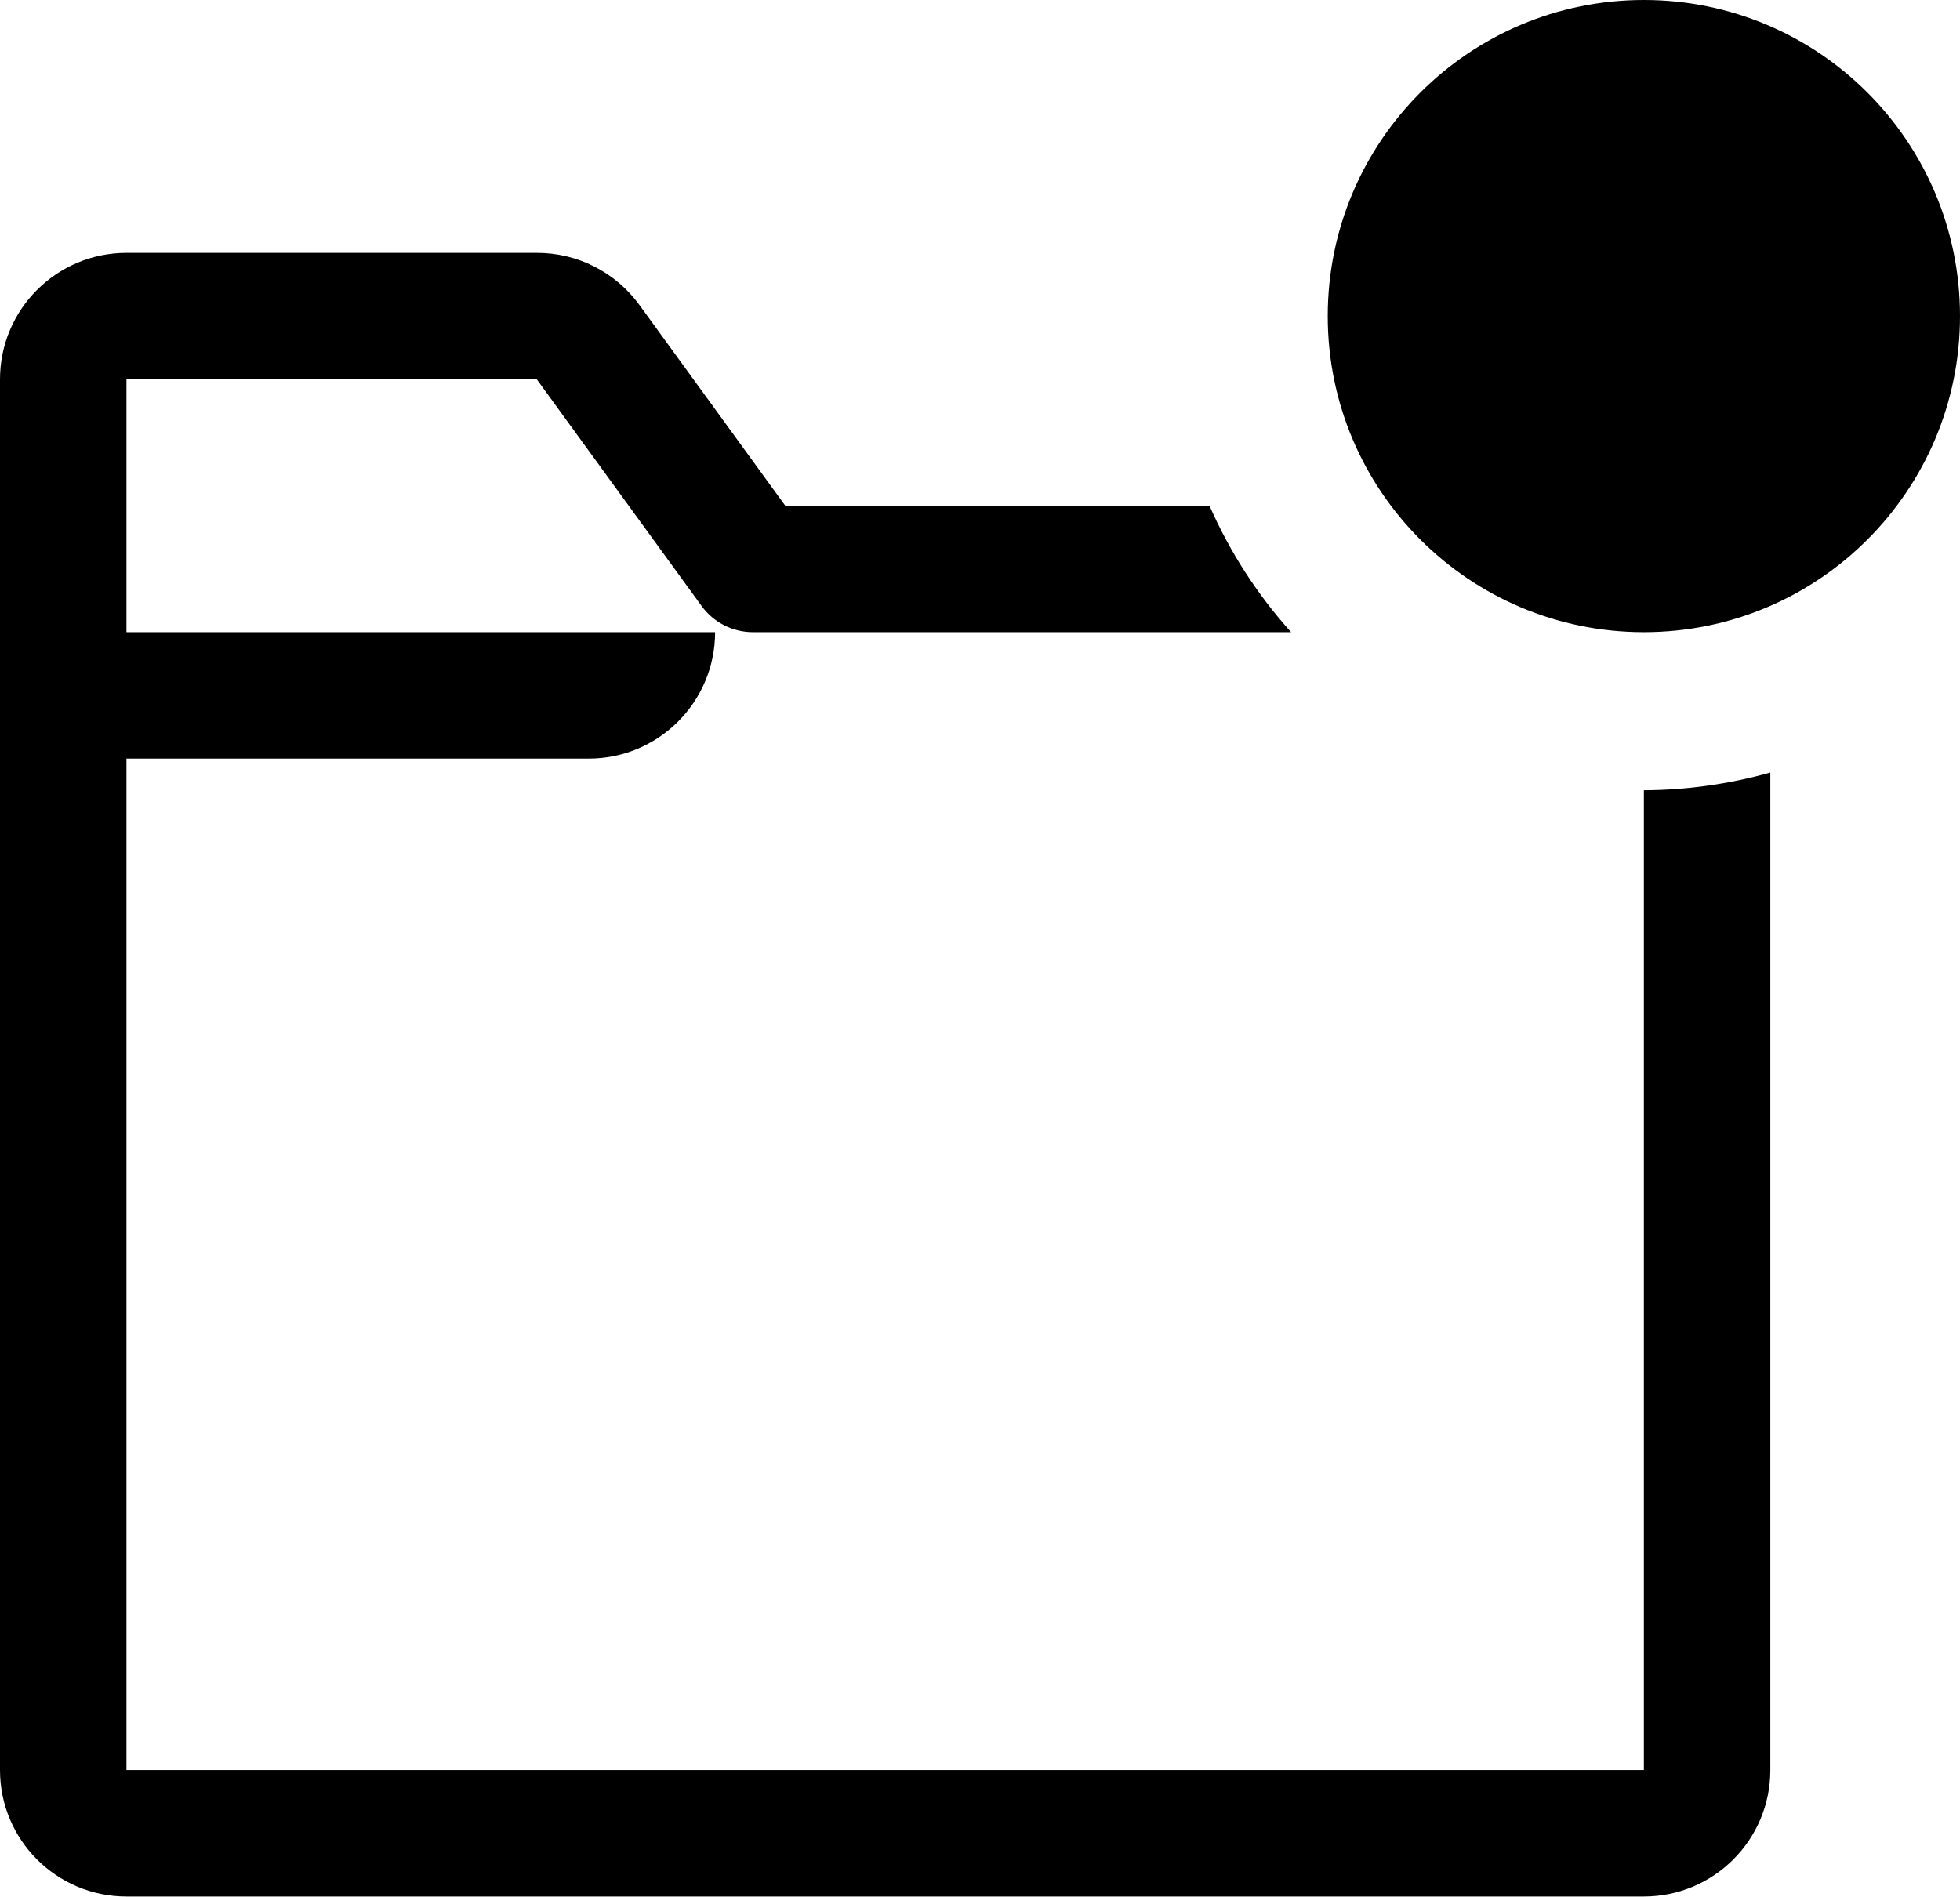
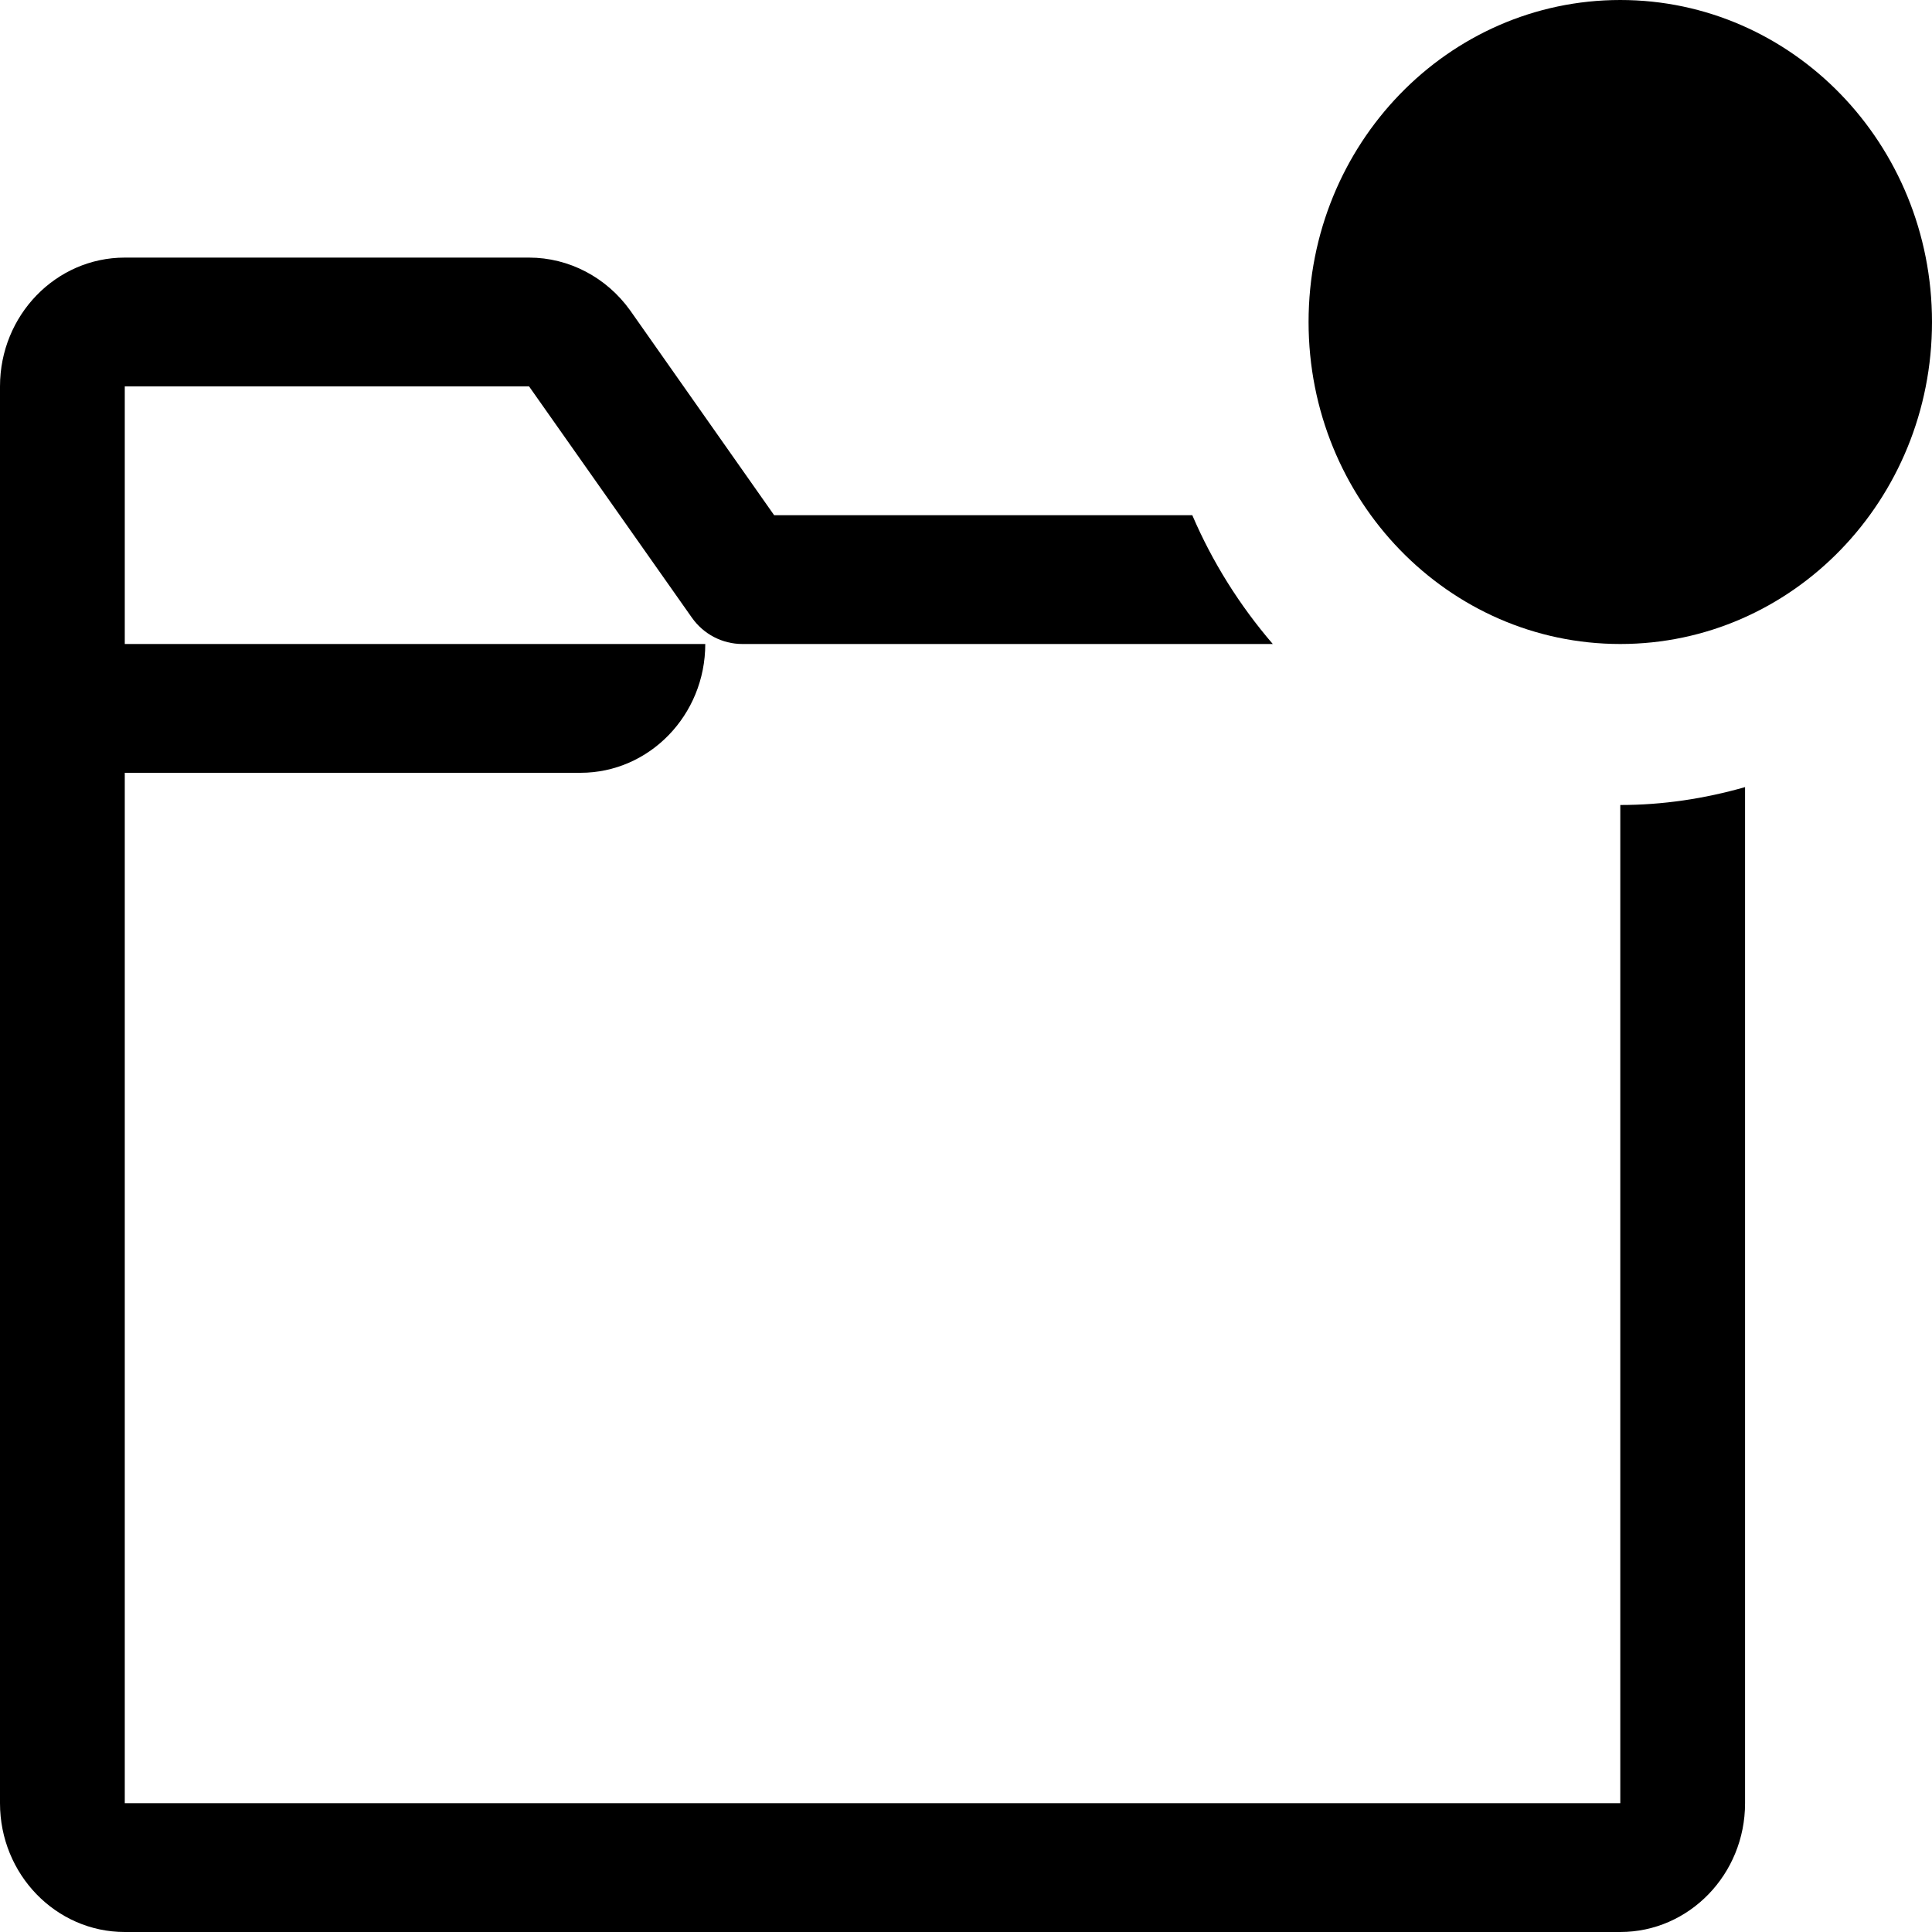
- <svg xmlns="http://www.w3.org/2000/svg" id="Group_1614" data-name="Group 1614" width="59.129" height="57.221" viewBox="0 0 59.129 57.221">
+ <svg xmlns="http://www.w3.org/2000/svg" id="Layer_1" data-name="Layer 1" viewBox="0 0 43.2 43.2">
  <defs>
-     <clipPath id="clip-path">
-       <rect id="Rectangle_773" data-name="Rectangle 773" width="59.129" height="57.221" fill="none" />
-     </clipPath>
    <style>
      .cls-1 {
-         fill: none;
-       }
- 
-       .cls-2 {
-         fill: #000000;
+         fill: #000;
+         stroke-width: 0px;
      }
    </style>
  </defs>
-   <g id="Group_1613" data-name="Group 1613" clip-path="url(#clip-path)">
-     <path id="Path_2846" data-name="Path 2846" class="cls-2" d="M49.592,51.4V80.968H3.815V50.45H17.758a3.815,3.815,0,0,0,3.815-3.815H3.815V39.006H16.194l4.978,6.847a1.908,1.908,0,0,0,1.545.782H38.949a14.3,14.3,0,0,1-2.461-3.815H23.69l-4.406-6.065a3.815,3.815,0,0,0-3.09-1.564H3.815A3.815,3.815,0,0,0,0,39.006V80.968a3.815,3.815,0,0,0,3.815,3.815H49.592a3.815,3.815,0,0,0,3.815-3.815V50.87a14.292,14.292,0,0,1-3.815.534" transform="translate(0 -27.561)" />
-     <path id="Path_2847" data-name="Path 2847" class="cls-2" d="M194.286,0a9.537,9.537,0,1,1-9.537,9.537A9.537,9.537,0,0,1,194.286,0" transform="translate(-144.694)" />
+   <g id="Group_1613" data-name="Group 1613">
+     <path id="Path_2846" data-name="Path 2846" class="cls-1" d="M36.23,18v22.32H2.79v-23.04h10.19c1.54,0,2.79-1.29,2.79-2.88H2.79v-5.76h9.04l3.64,5.17c.26.37.68.59,1.13.59h11.86c-.74-.86-1.35-1.83-1.8-2.88h-9.35l-3.22-4.58c-.53-.74-1.37-1.18-2.26-1.18H2.79C1.25,5.76,0,7.05,0,8.64v31.68c0,1.59,1.25,2.88,2.79,2.88h33.44c1.54,0,2.79-1.29,2.79-2.88h0v-22.72c-.91.26-1.84.4-2.79.4" />
+     <path id="Path_2847" data-name="Path 2847" class="cls-1" d="M36.23,0c3.85,0,6.97,3.22,6.97,7.2s-3.12,7.2-6.97,7.2c-3.85,0-6.97-3.22-6.97-7.2s3.12-7.2,6.97-7.2h0" />
  </g>
</svg>
